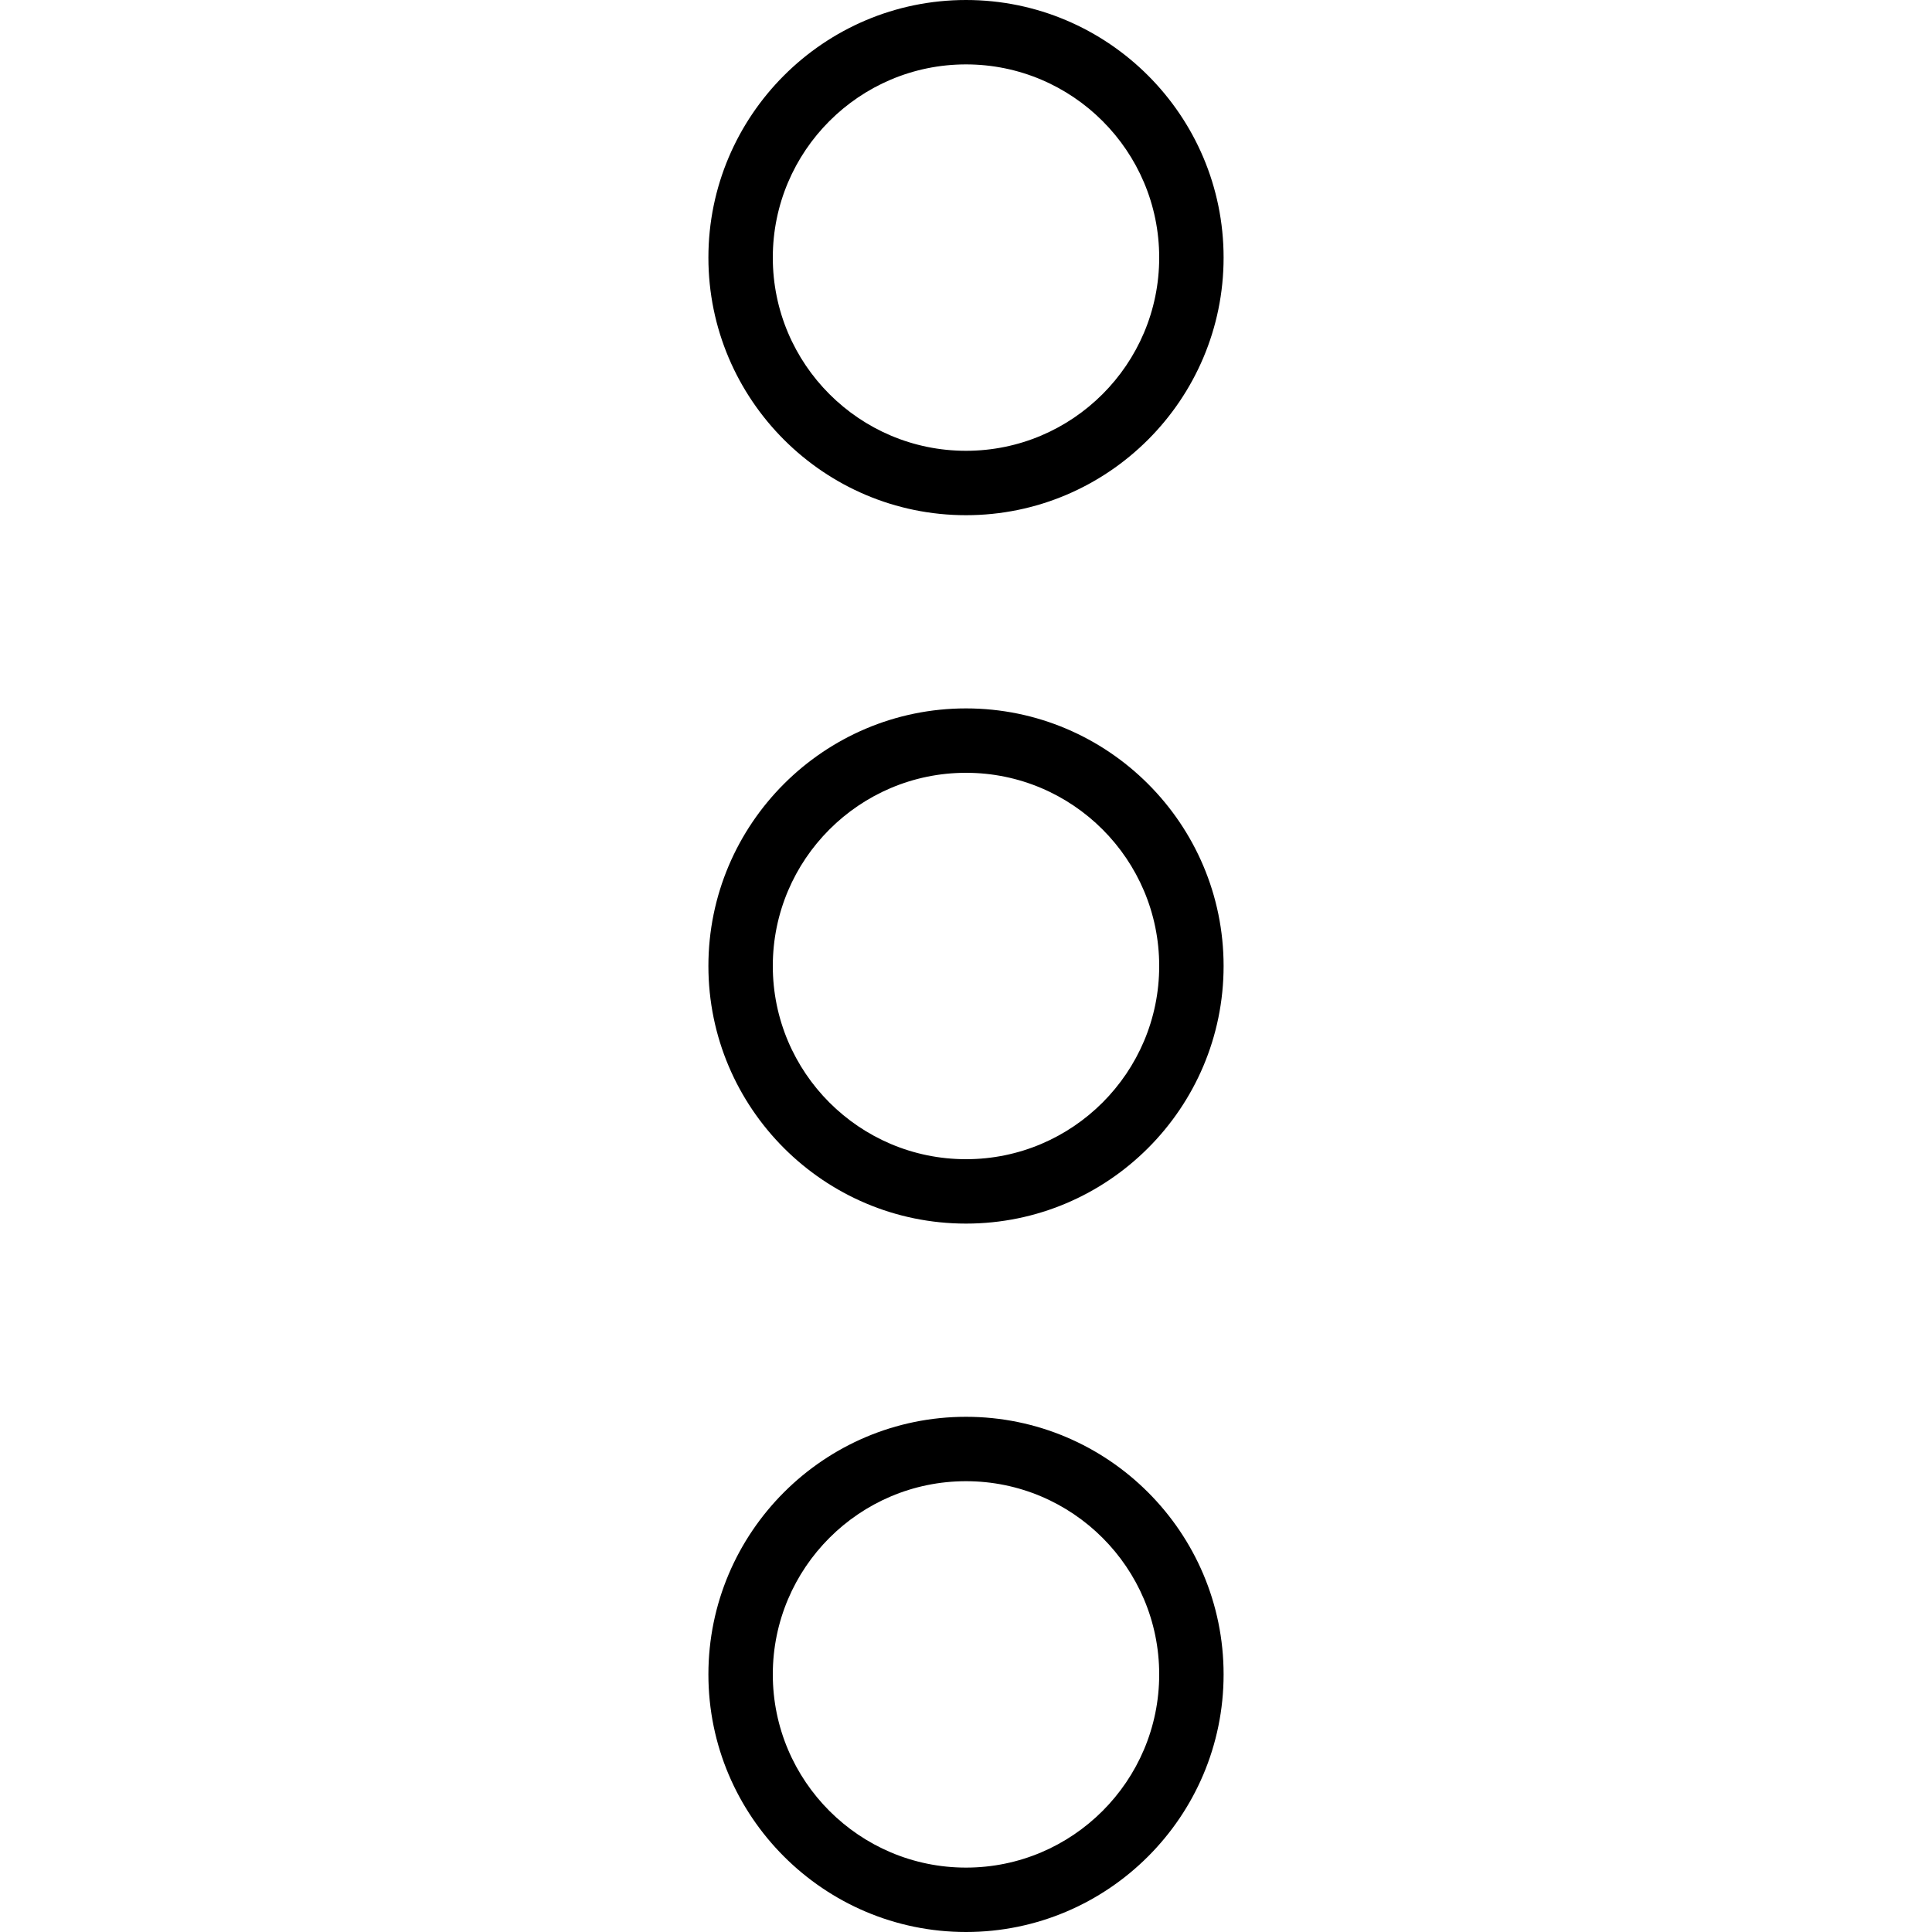
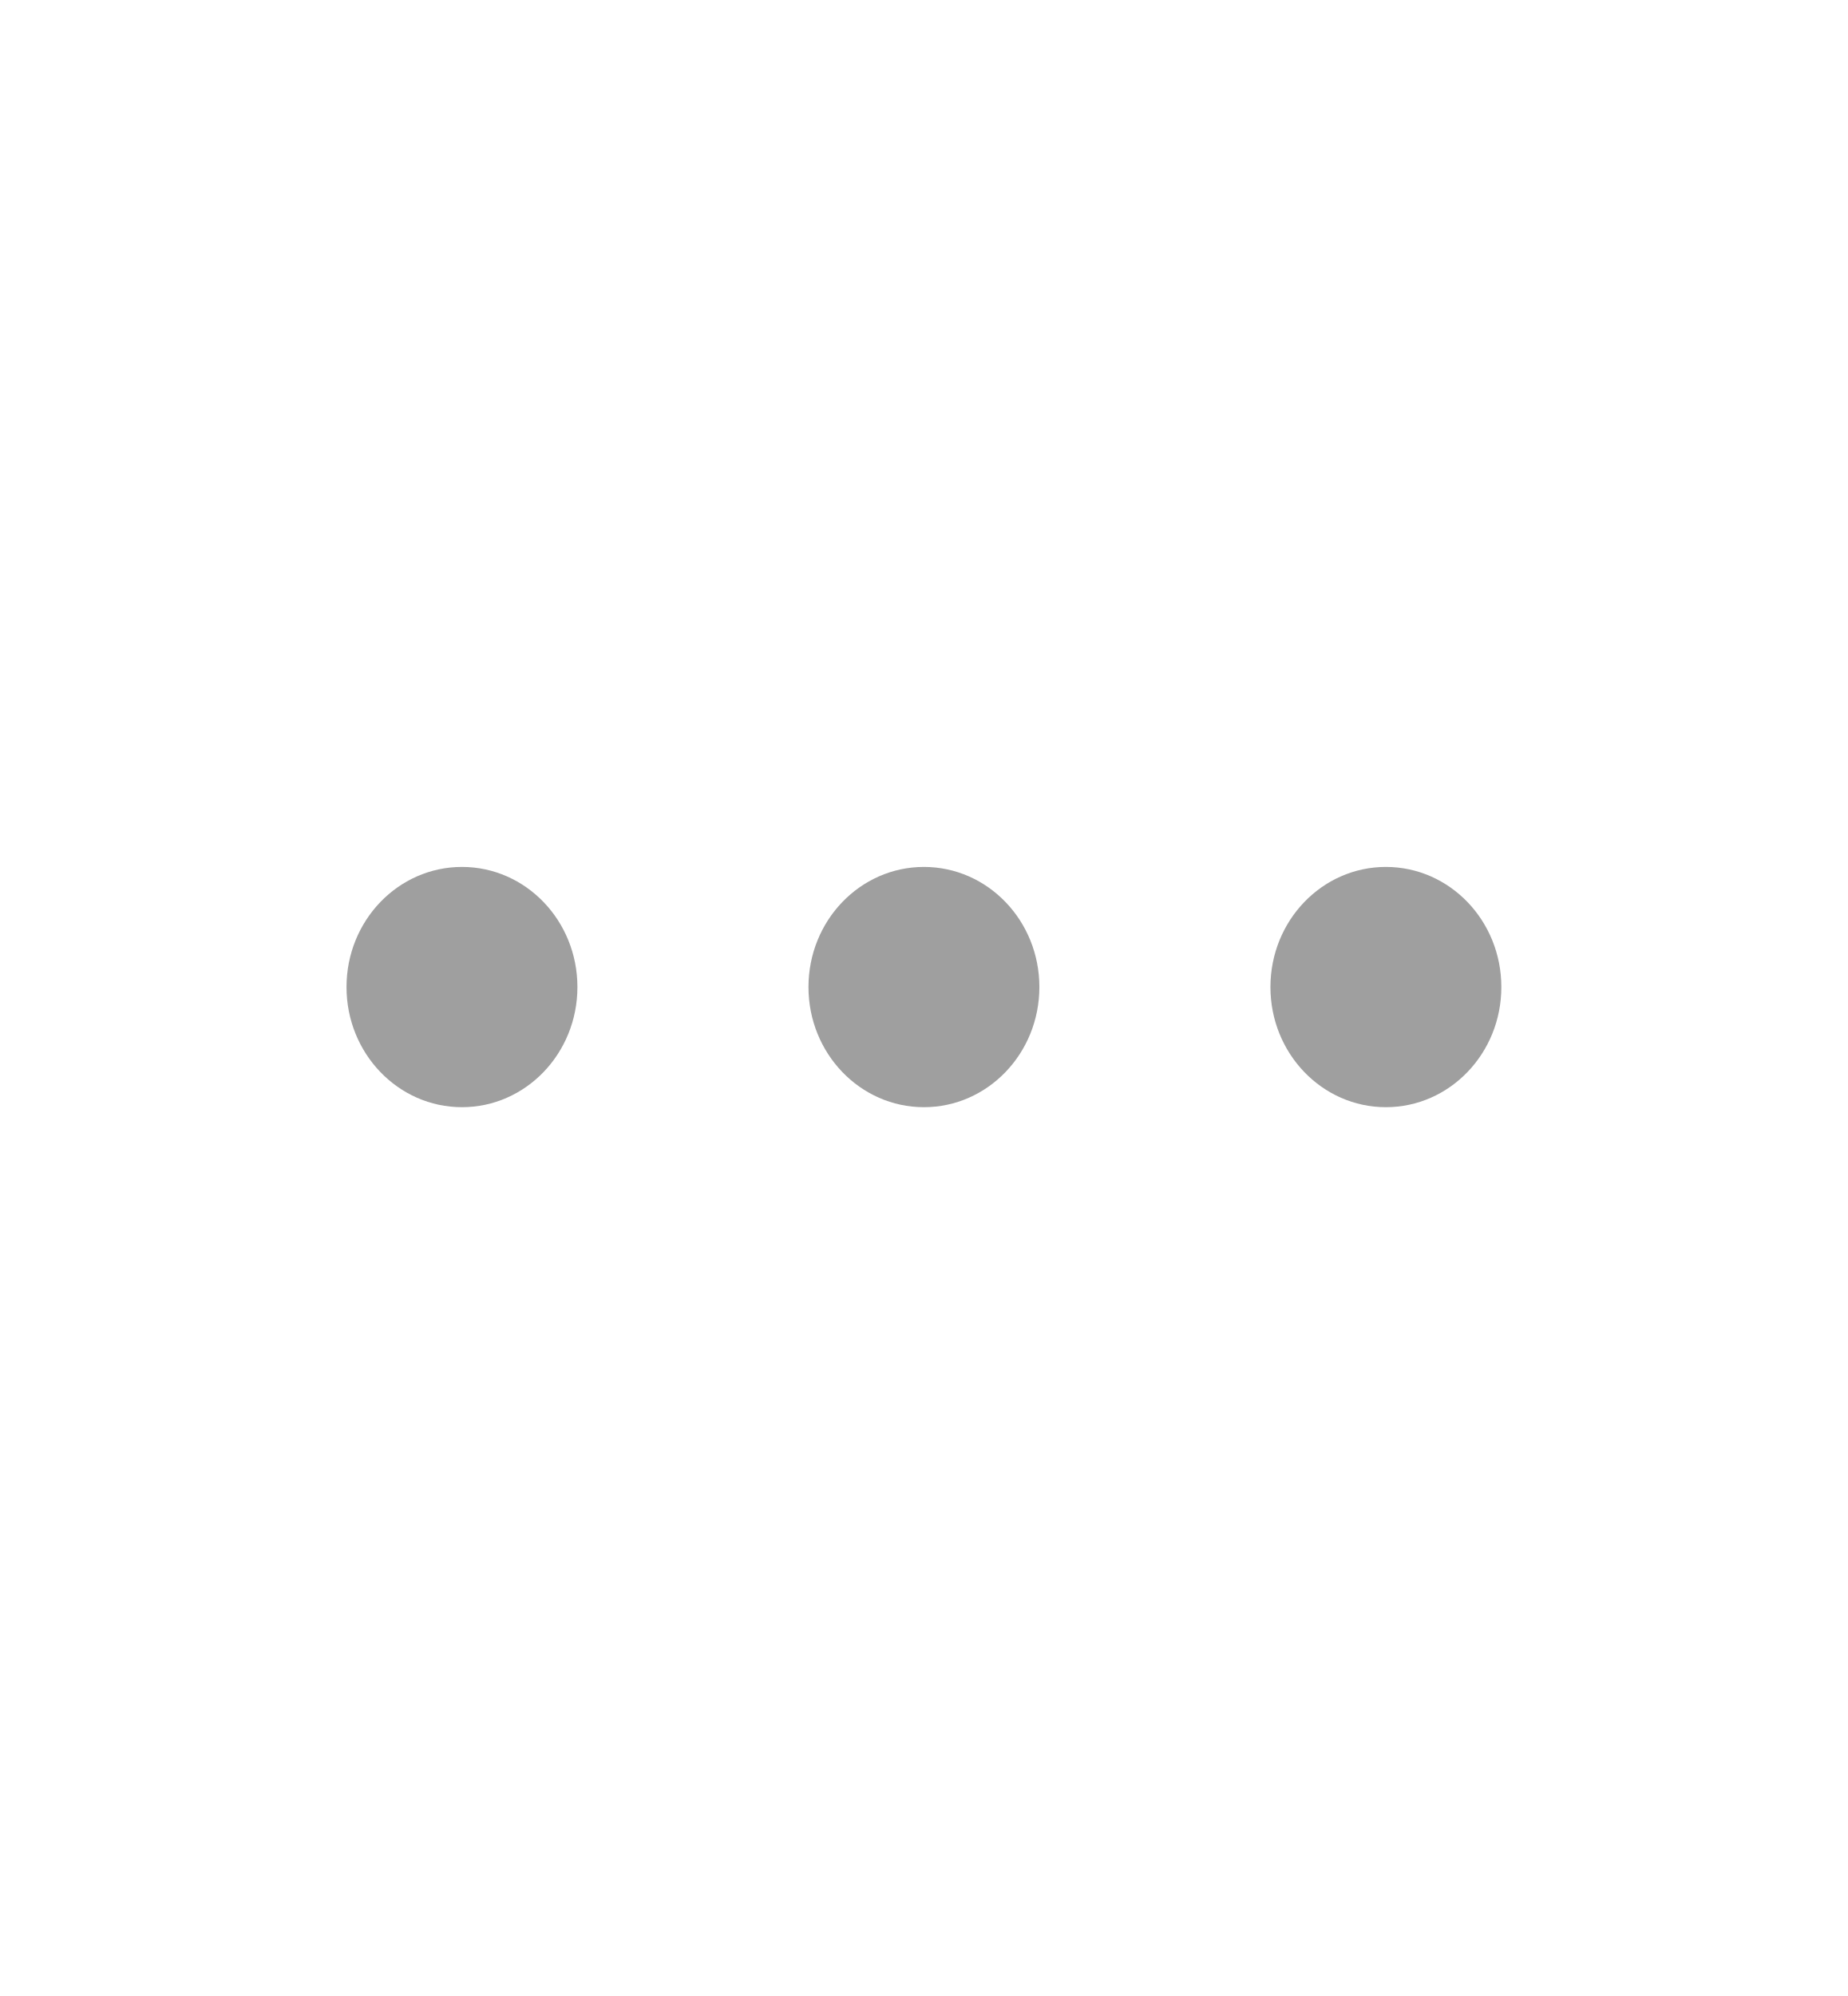
- <svg xmlns="http://www.w3.org/2000/svg" version="1.1" id="Capa_1" x="0px" y="0px" viewBox="0 0 60 60" style="enable-background:new 0 0 60 60;" xml:space="preserve">
-   <g>
-     <path d="M30,16c4.411,0,8-3.589,8-8s-3.589-8-8-8s-8,3.589-8,8S25.589,16,30,16z M30,2c3.309,0,6,2.691,6,6s-2.691,6-6,6   s-6-2.691-6-6S26.691,2,30,2z" />
-     <path d="M30,44c-4.411,0-8,3.589-8,8s3.589,8,8,8s8-3.589,8-8S34.411,44,30,44z M30,58c-3.309,0-6-2.691-6-6s2.691-6,6-6   s6,2.691,6,6S33.309,58,30,58z" />
-     <path d="M30,22c-4.411,0-8,3.589-8,8s3.589,8,8,8s8-3.589,8-8S34.411,22,30,22z M30,36c-3.309,0-6-2.691-6-6s2.691-6,6-6   s6,2.691,6,6S33.309,36,30,36z" />
-   </g>
-   <g>
- </g>
-   <g>
- </g>
-   <g>
- </g>
-   <g>
- </g>
-   <g>
- </g>
-   <g>
- </g>
-   <g>
- </g>
-   <g>
- </g>
-   <g>
- </g>
-   <g>
- </g>
-   <g>
- </g>
-   <g>
- </g>
-   <g>
- </g>
-   <g>
- </g>
-   <g>
- </g>
+ <svg xmlns="http://www.w3.org/2000/svg" width="25" height="27" viewBox="0 0 25 27" fill="none">
+   <path d="M7.812 13.352C7.812 12.454 7.113 11.727 6.25 11.727C5.387 11.727 4.688 12.454 4.688 13.352C4.688 14.249 5.387 14.977 6.25 14.977C7.113 14.977 7.812 14.249 7.812 13.352Z" fill="#9F9F9F" />
+   <path d="M14.062 13.352C14.062 12.454 13.363 11.727 12.5 11.727C11.637 11.727 10.938 12.454 10.938 13.352C10.938 14.249 11.637 14.977 12.5 14.977C13.363 14.977 14.062 14.249 14.062 13.352Z" fill="#9F9F9F" />
+   <path d="M20.312 13.352C20.312 12.454 19.613 11.727 18.75 11.727C17.887 11.727 17.188 12.454 17.188 13.352C17.188 14.249 17.887 14.977 18.75 14.977C19.613 14.977 20.312 14.249 20.312 13.352Z" fill="#9F9F9F" />
</svg>
